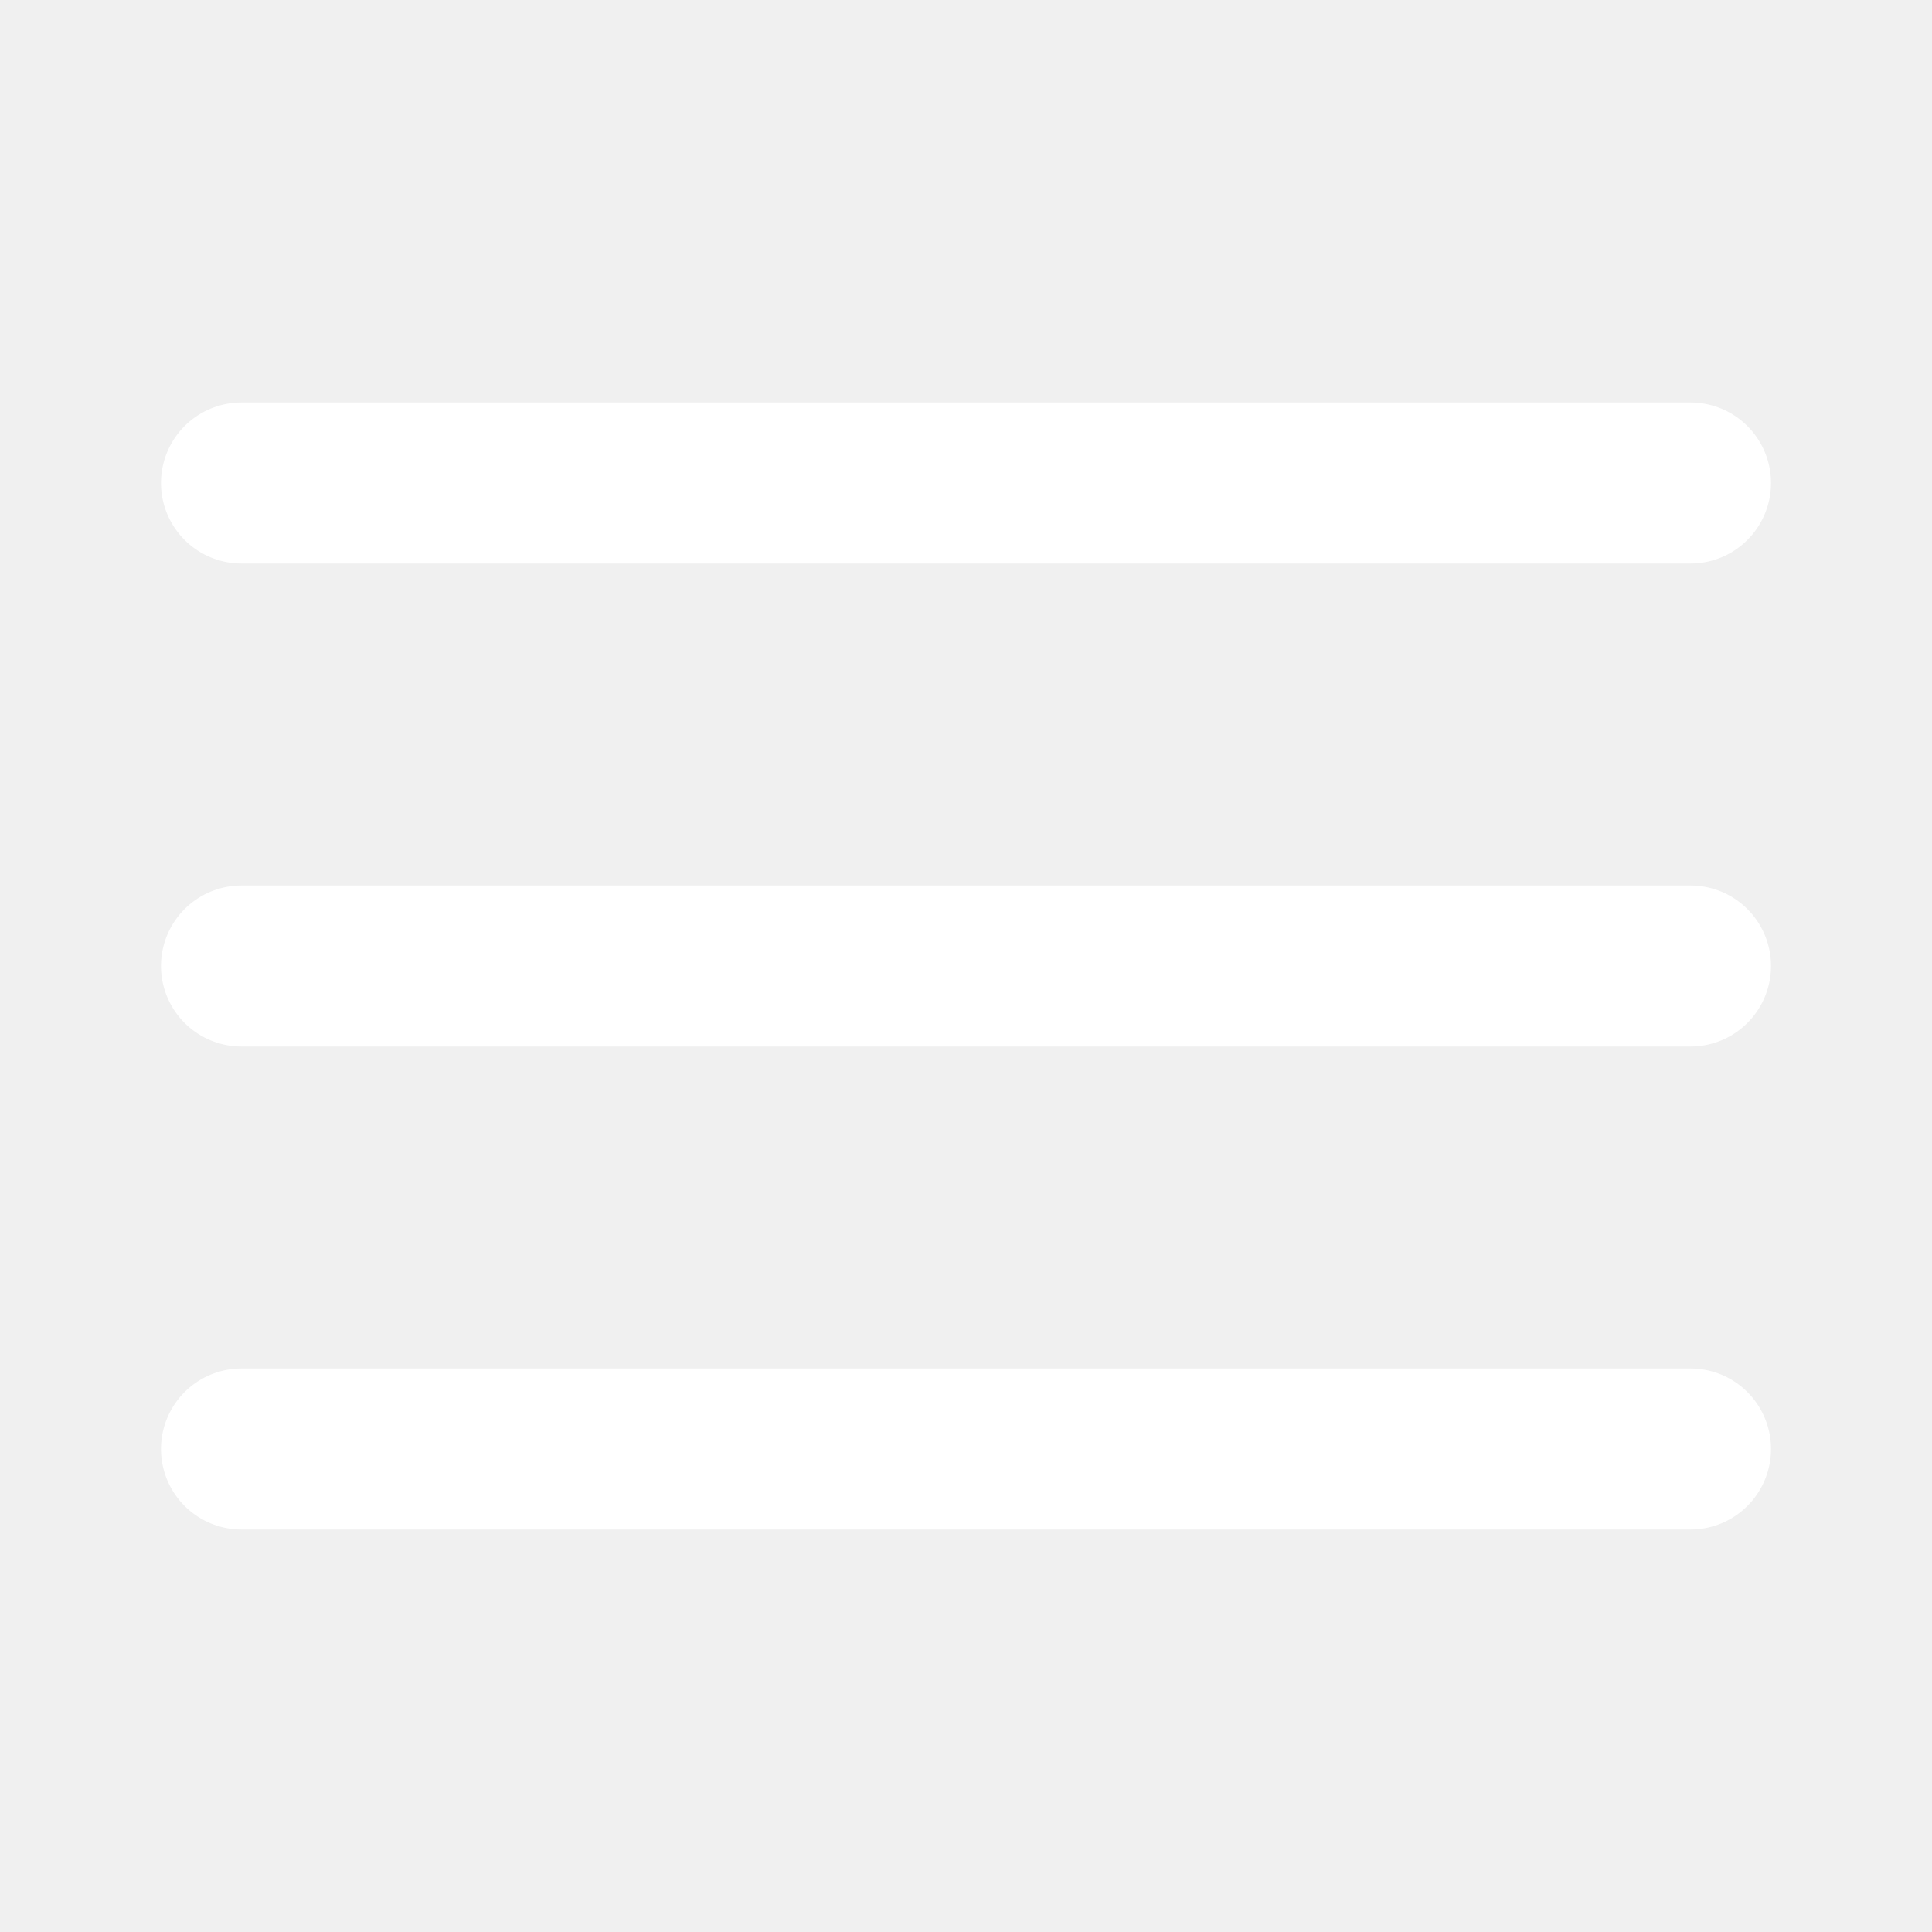
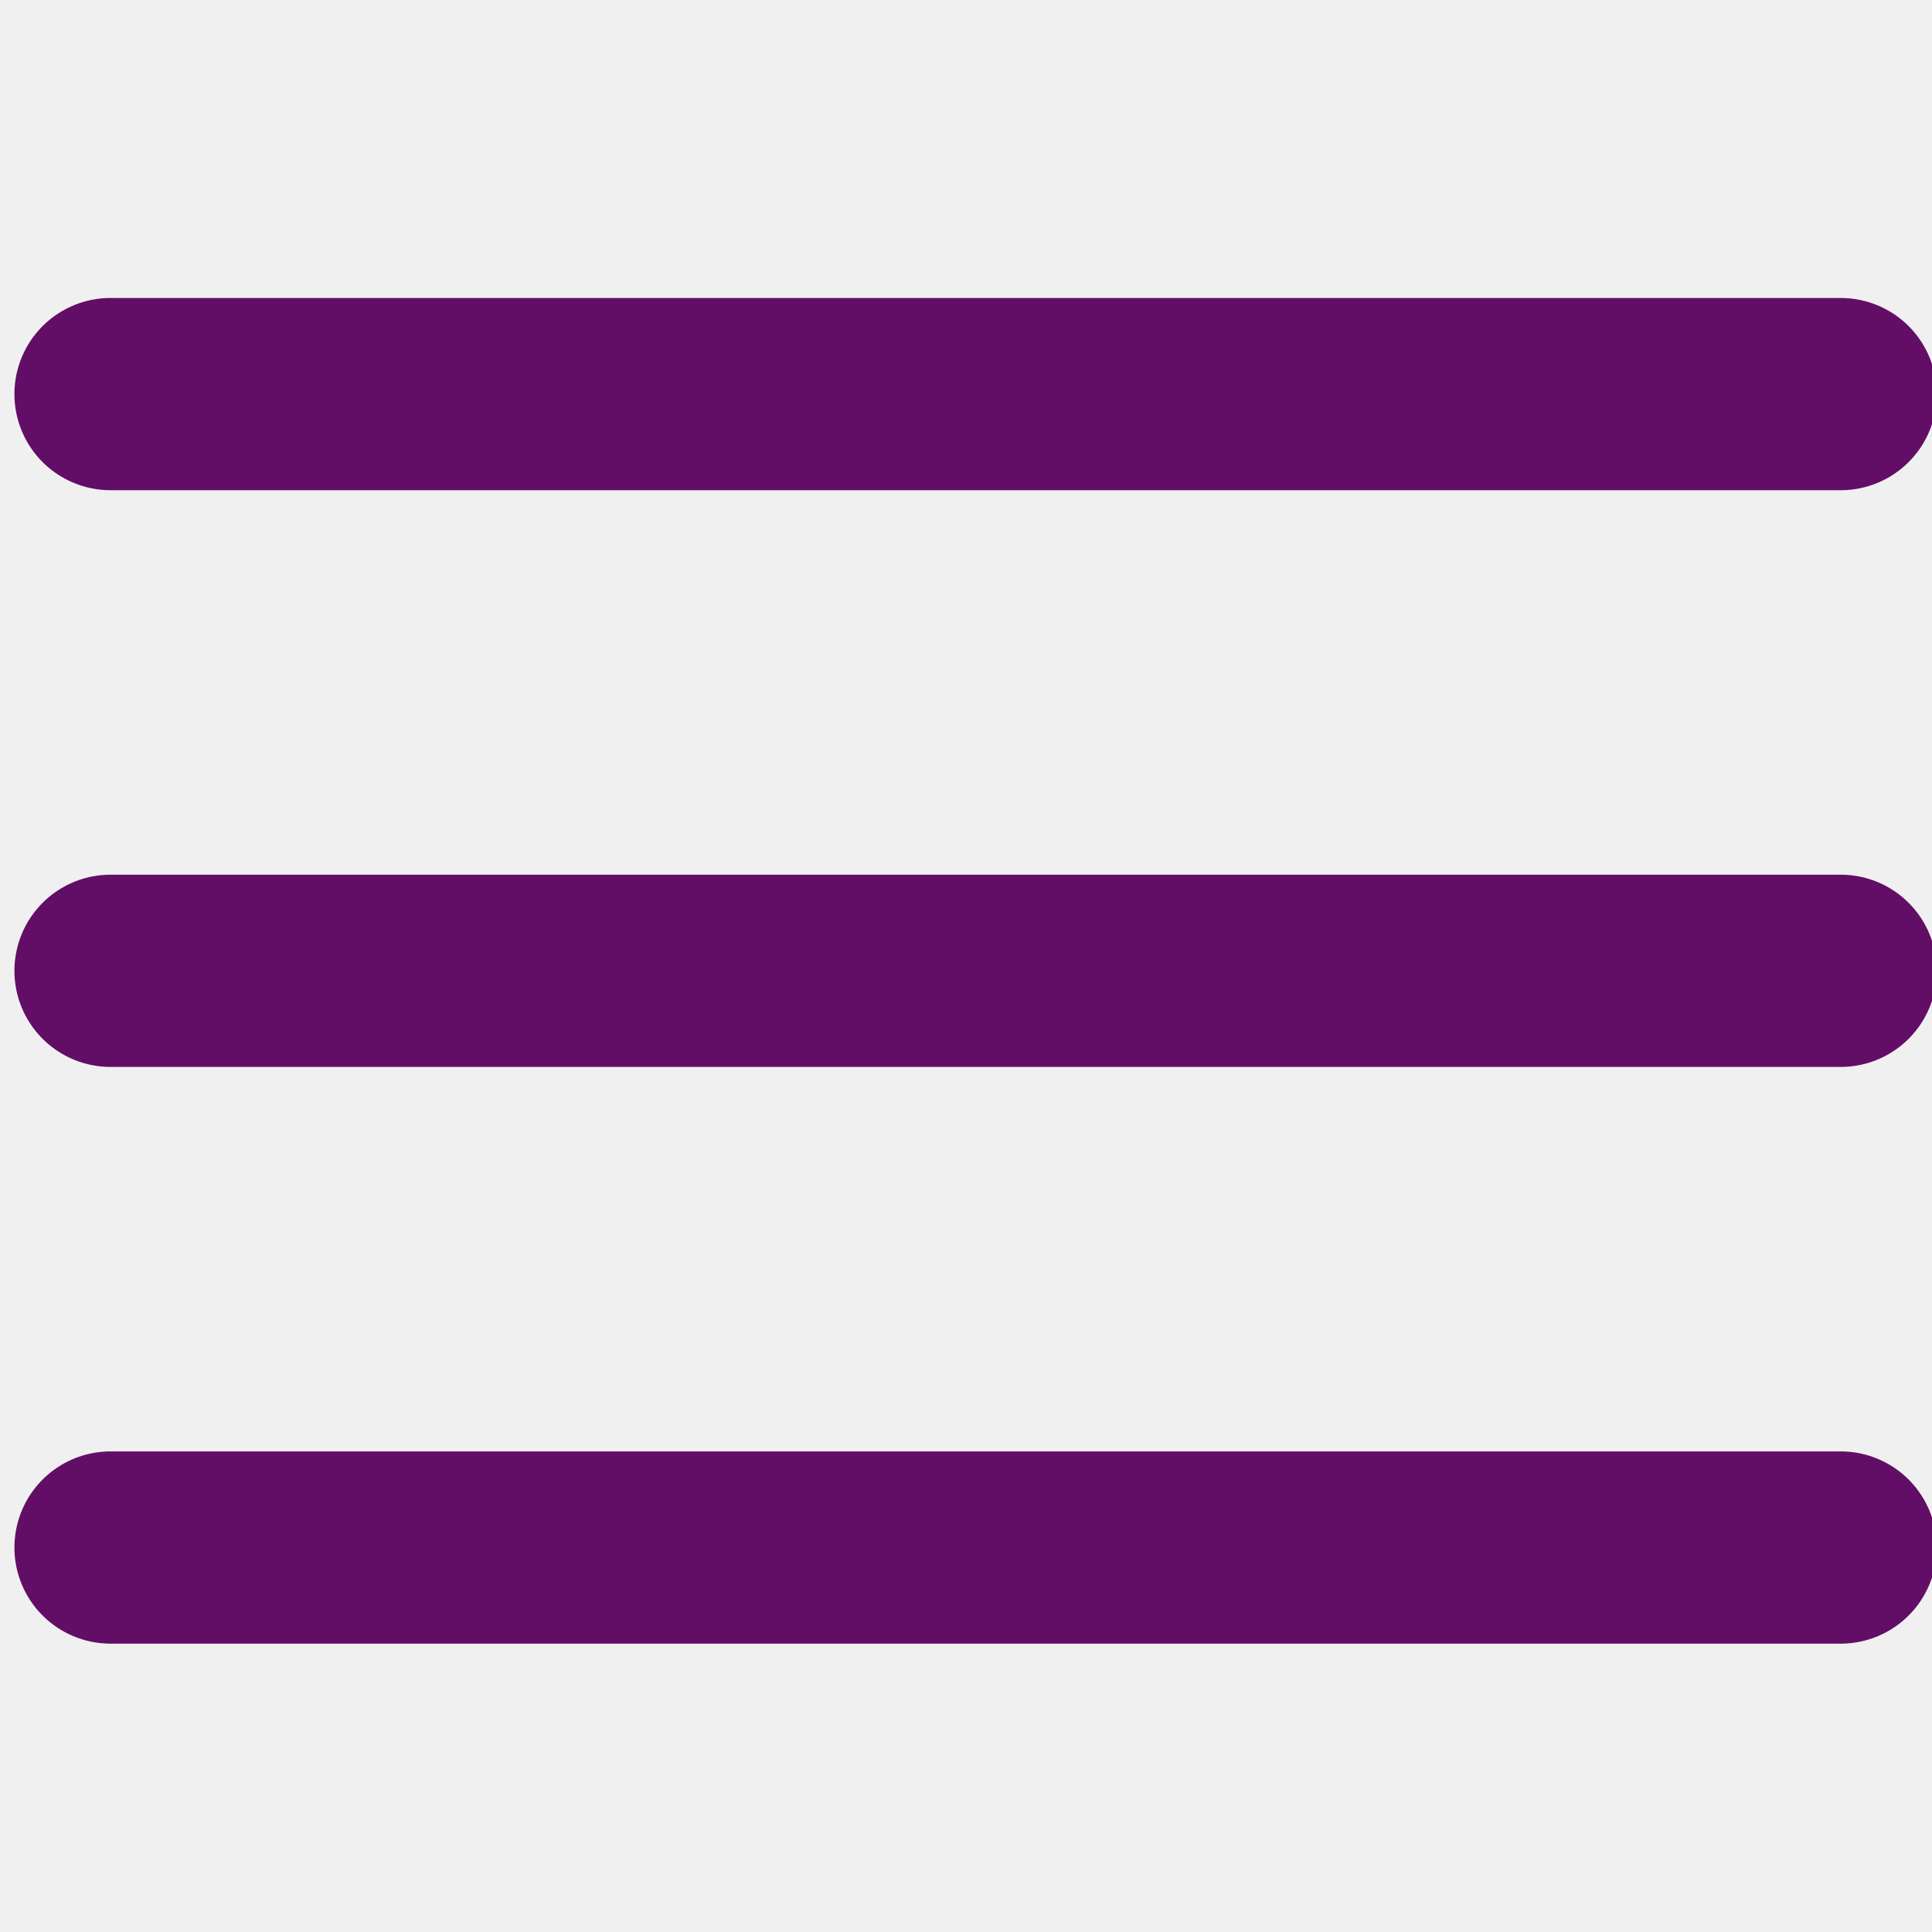
- <svg xmlns="http://www.w3.org/2000/svg" width="48" height="48" viewBox="0 0 48 48" fill="none">
-   <path d="M6 24H42" stroke="white" stroke-width="4" stroke-linecap="round" stroke-linejoin="round" />
-   <path d="M6 12H42" stroke="white" stroke-width="4" stroke-linecap="round" stroke-linejoin="round" />
-   <path d="M6 36H42" stroke="white" stroke-width="4" stroke-linecap="round" stroke-linejoin="round" />
+ <svg xmlns="http://www.w3.org/2000/svg" version="1.1" id="Слой_1" x="0px" y="0px" viewBox="3.7 9.8 40.2 28.2" xml:space="preserve" width="40" height="40">
+   <path fill="none" stroke="#620E66" stroke-width="4" stroke-linecap="round" stroke-linejoin="round" d="M6,24h36" />
+   <path fill="none" stroke="#620E66" stroke-width="4" stroke-linecap="round" stroke-linejoin="round" d="M6,12h36" />
+   <path fill="none" stroke="#620E66" stroke-width="4" stroke-linecap="round" stroke-linejoin="round" d="M6,36h36" />
</svg>
